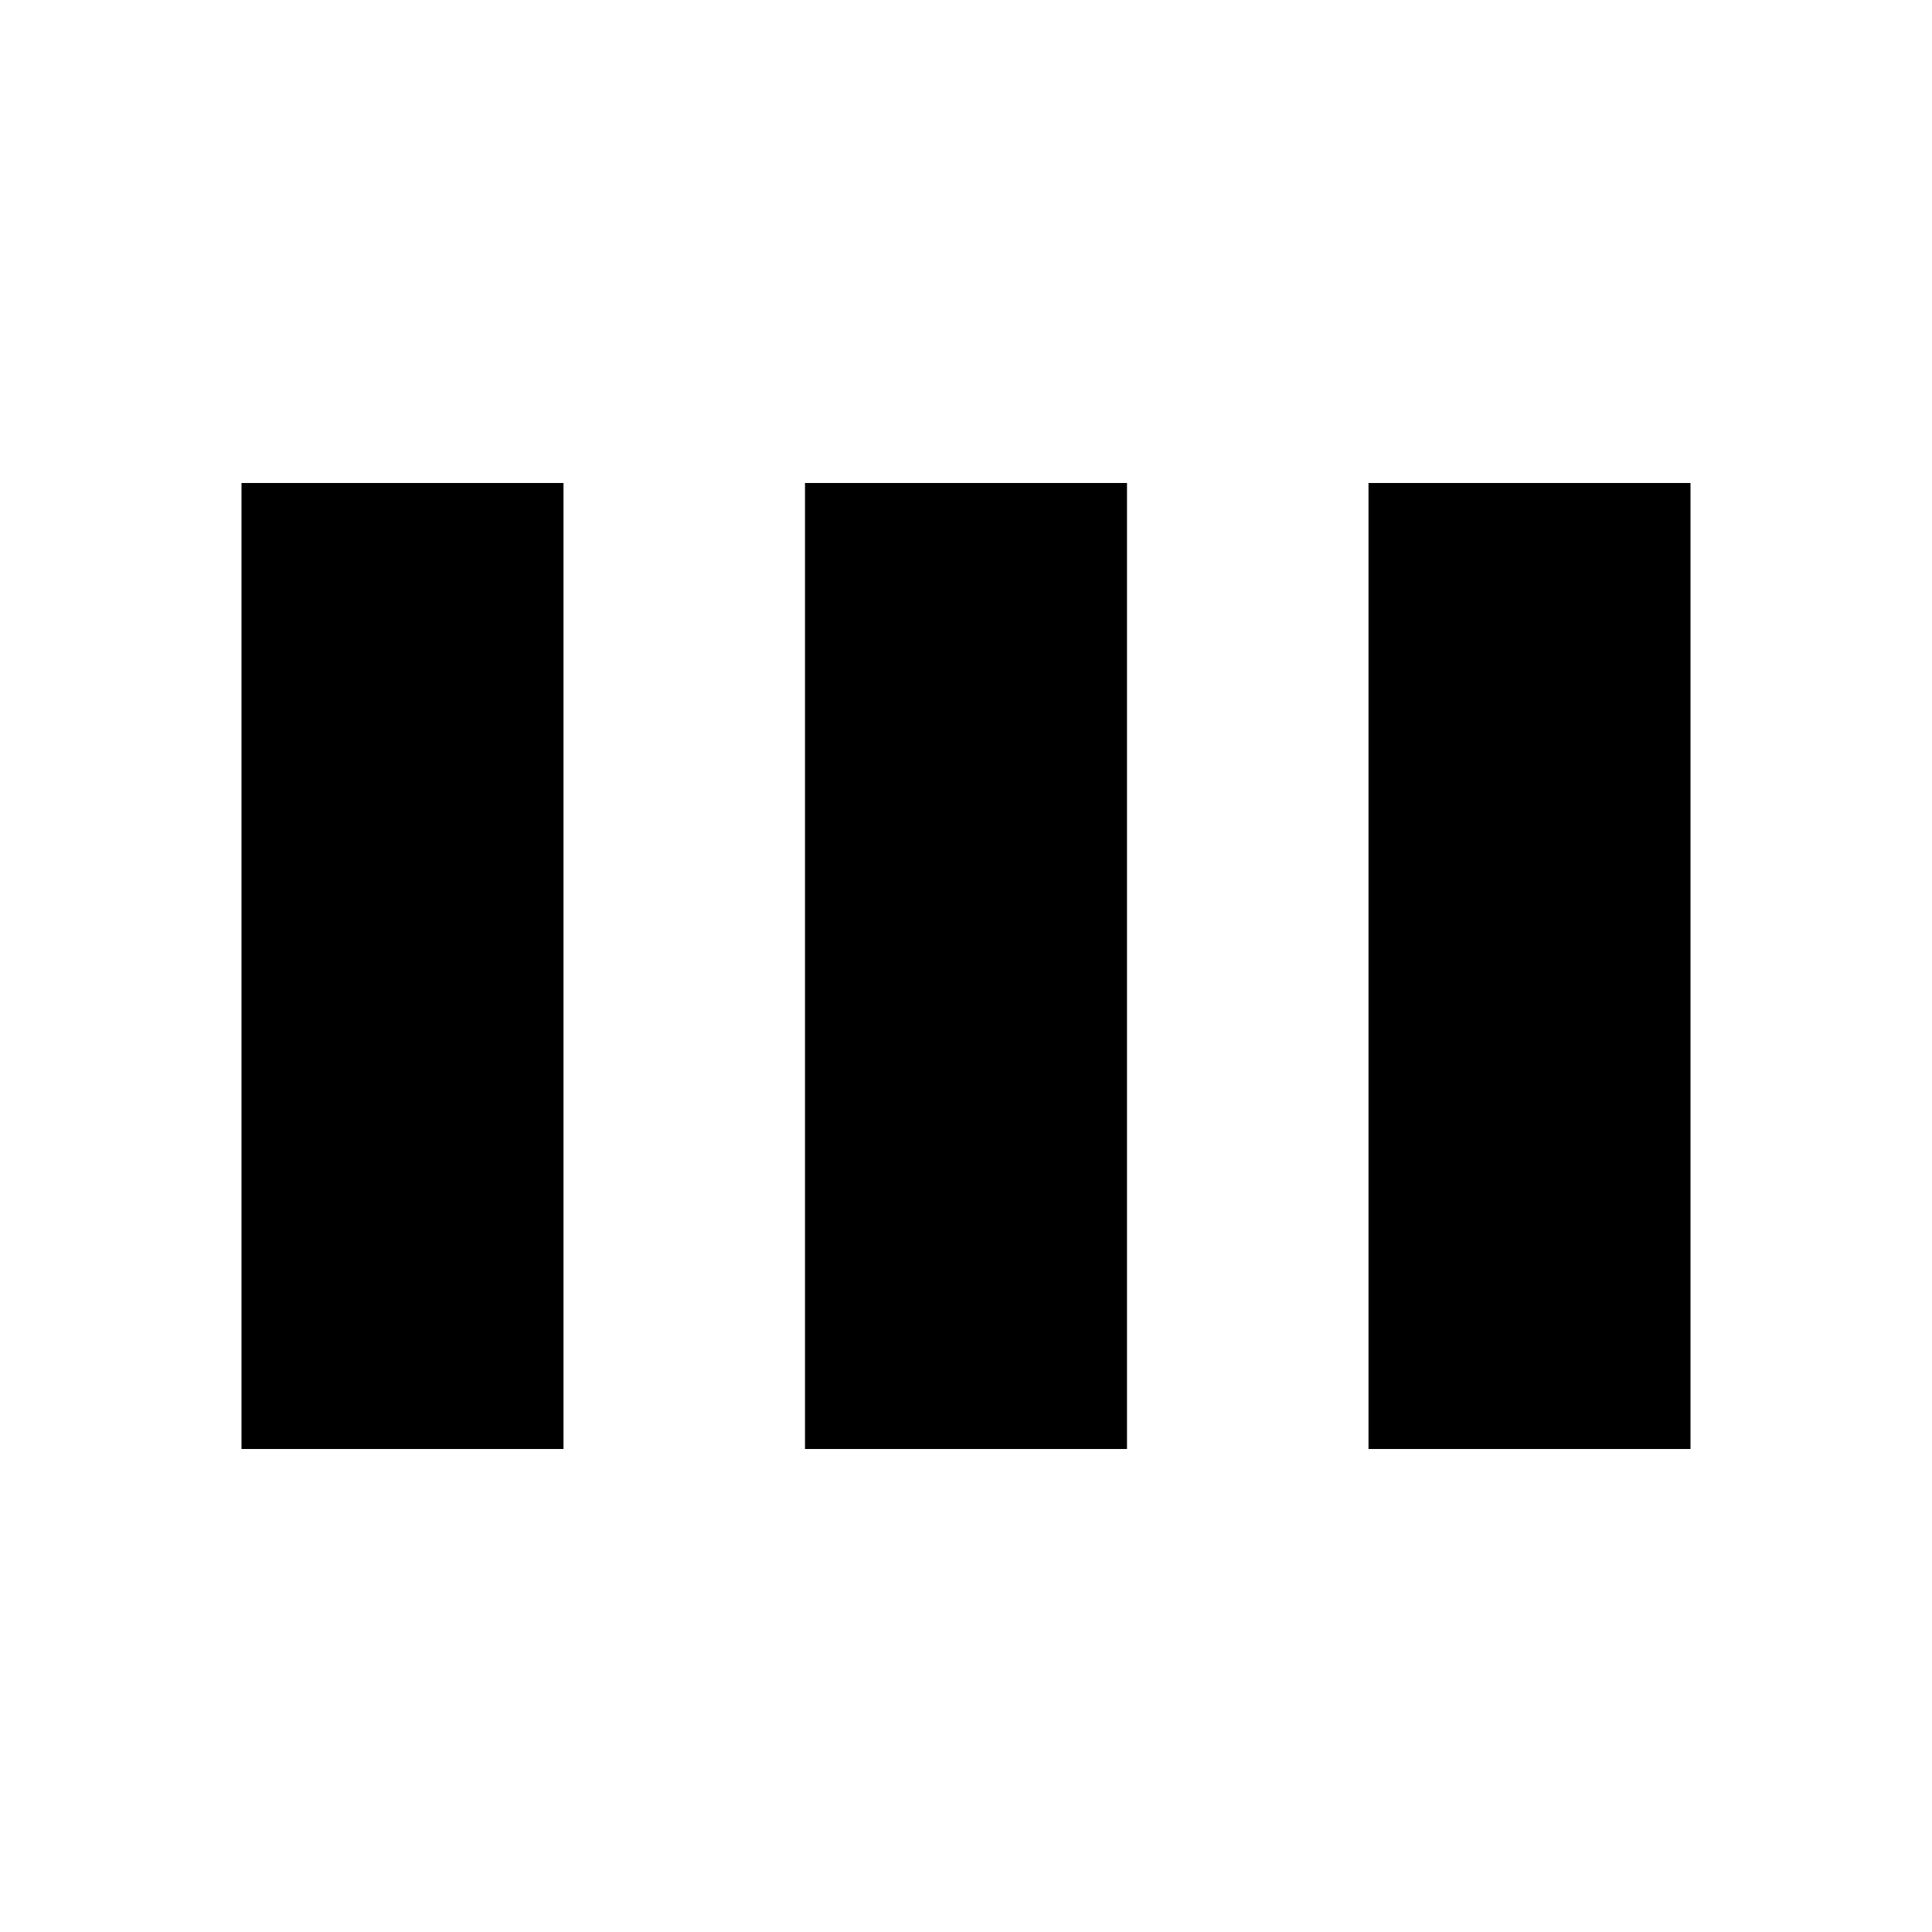
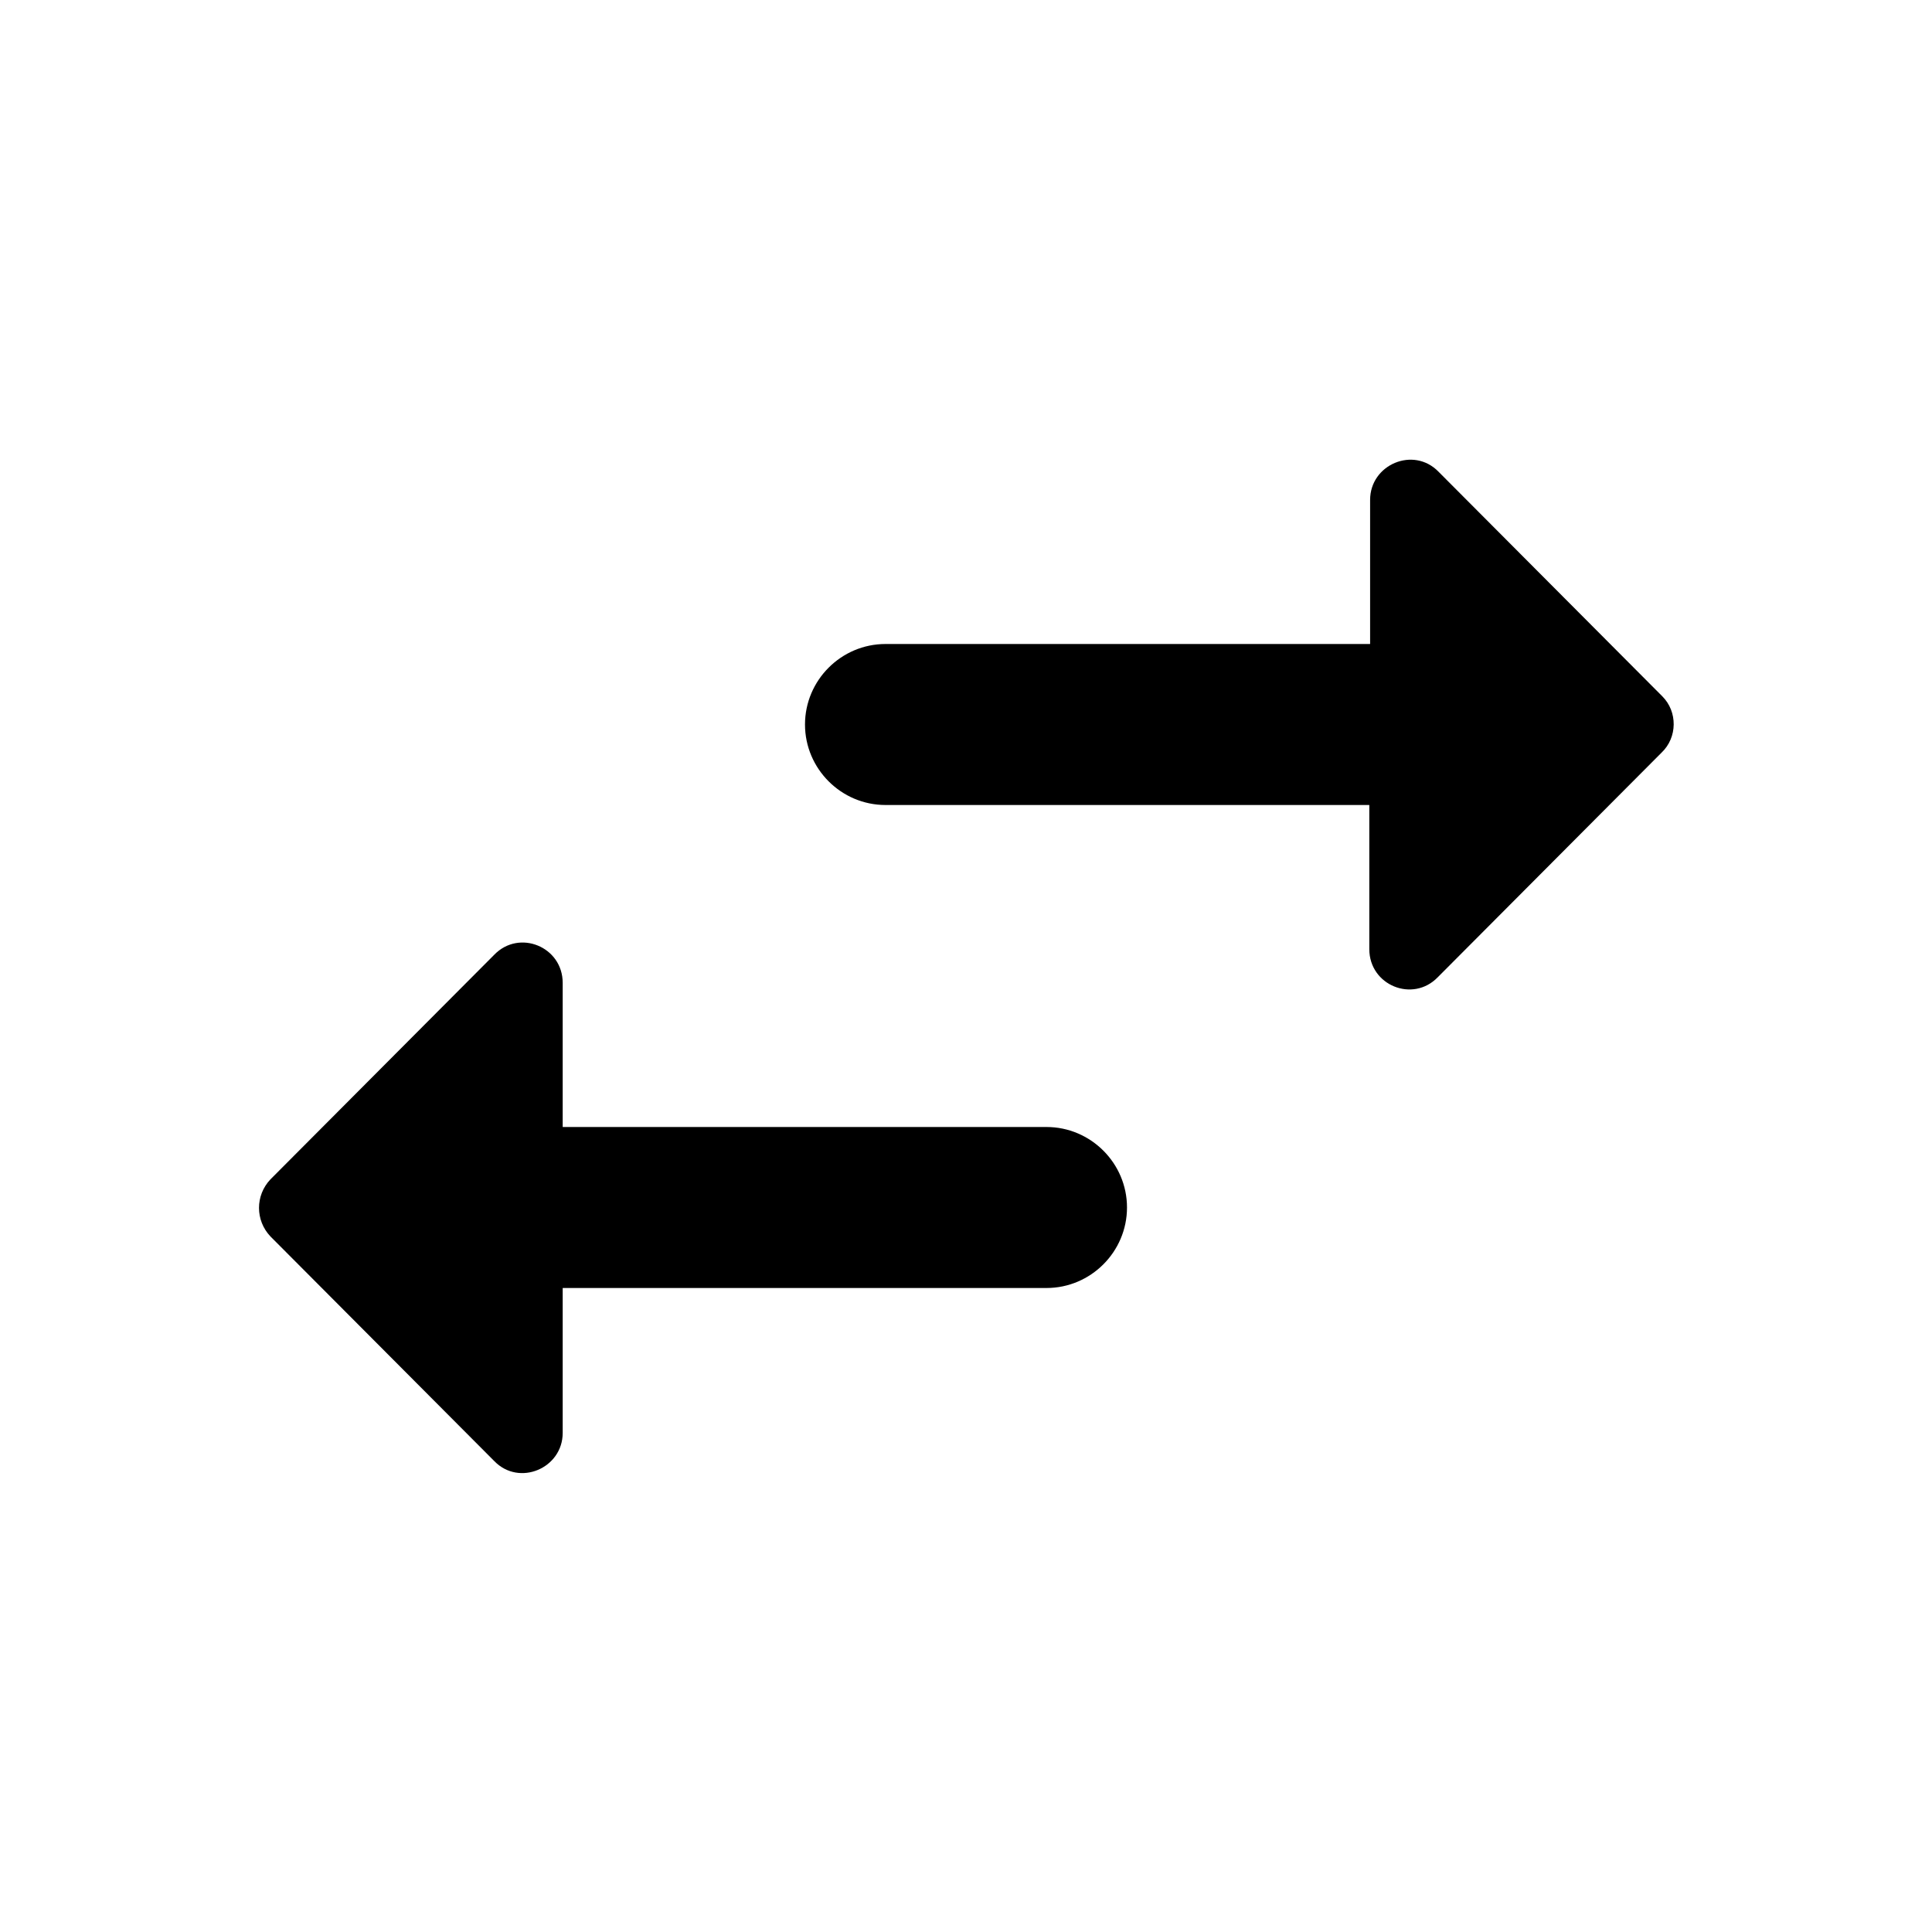
- <svg xmlns="http://www.w3.org/2000/svg" viewBox="0 0 24 24">
-   <defs>
-     <style>.cls-1{fill:none;}</style>
-   </defs>
-   <g id="Warstwa_2" data-name="Warstwa 2">
-     <g id="Icons">
-       <rect class="cls-1" width="24" height="24" />
-       <rect x="3" y="6" width="4" height="12" />
-       <rect x="17" y="6" width="4" height="12" />
-       <rect x="10" y="6" width="4" height="12" />
-     </g>
-   </g>
+ <svg xmlns="http://www.w3.org/2000/svg" width="24" height="24" viewBox="0 0 24 24">
+   <path fill="none" d="M0 0h24v24H0V0z" />
+   <path d="M6.14 11.86l-2.78 2.79c-.19.2-.19.51 0 .71l2.78 2.79c.31.32.85.09.85-.35V16H13c.55 0 1-.45 1-1s-.45-1-1-1H6.99v-1.79c0-.45-.54-.67-.85-.35zm14.51-3.21l-2.78-2.79c-.31-.32-.85-.09-.85.35V8H11c-.55 0-1 .45-1 1s.45 1 1 1h6.01v1.79c0 .45.54.67.85.35l2.78-2.79c.2-.19.2-.51.01-.7z" />
</svg>
